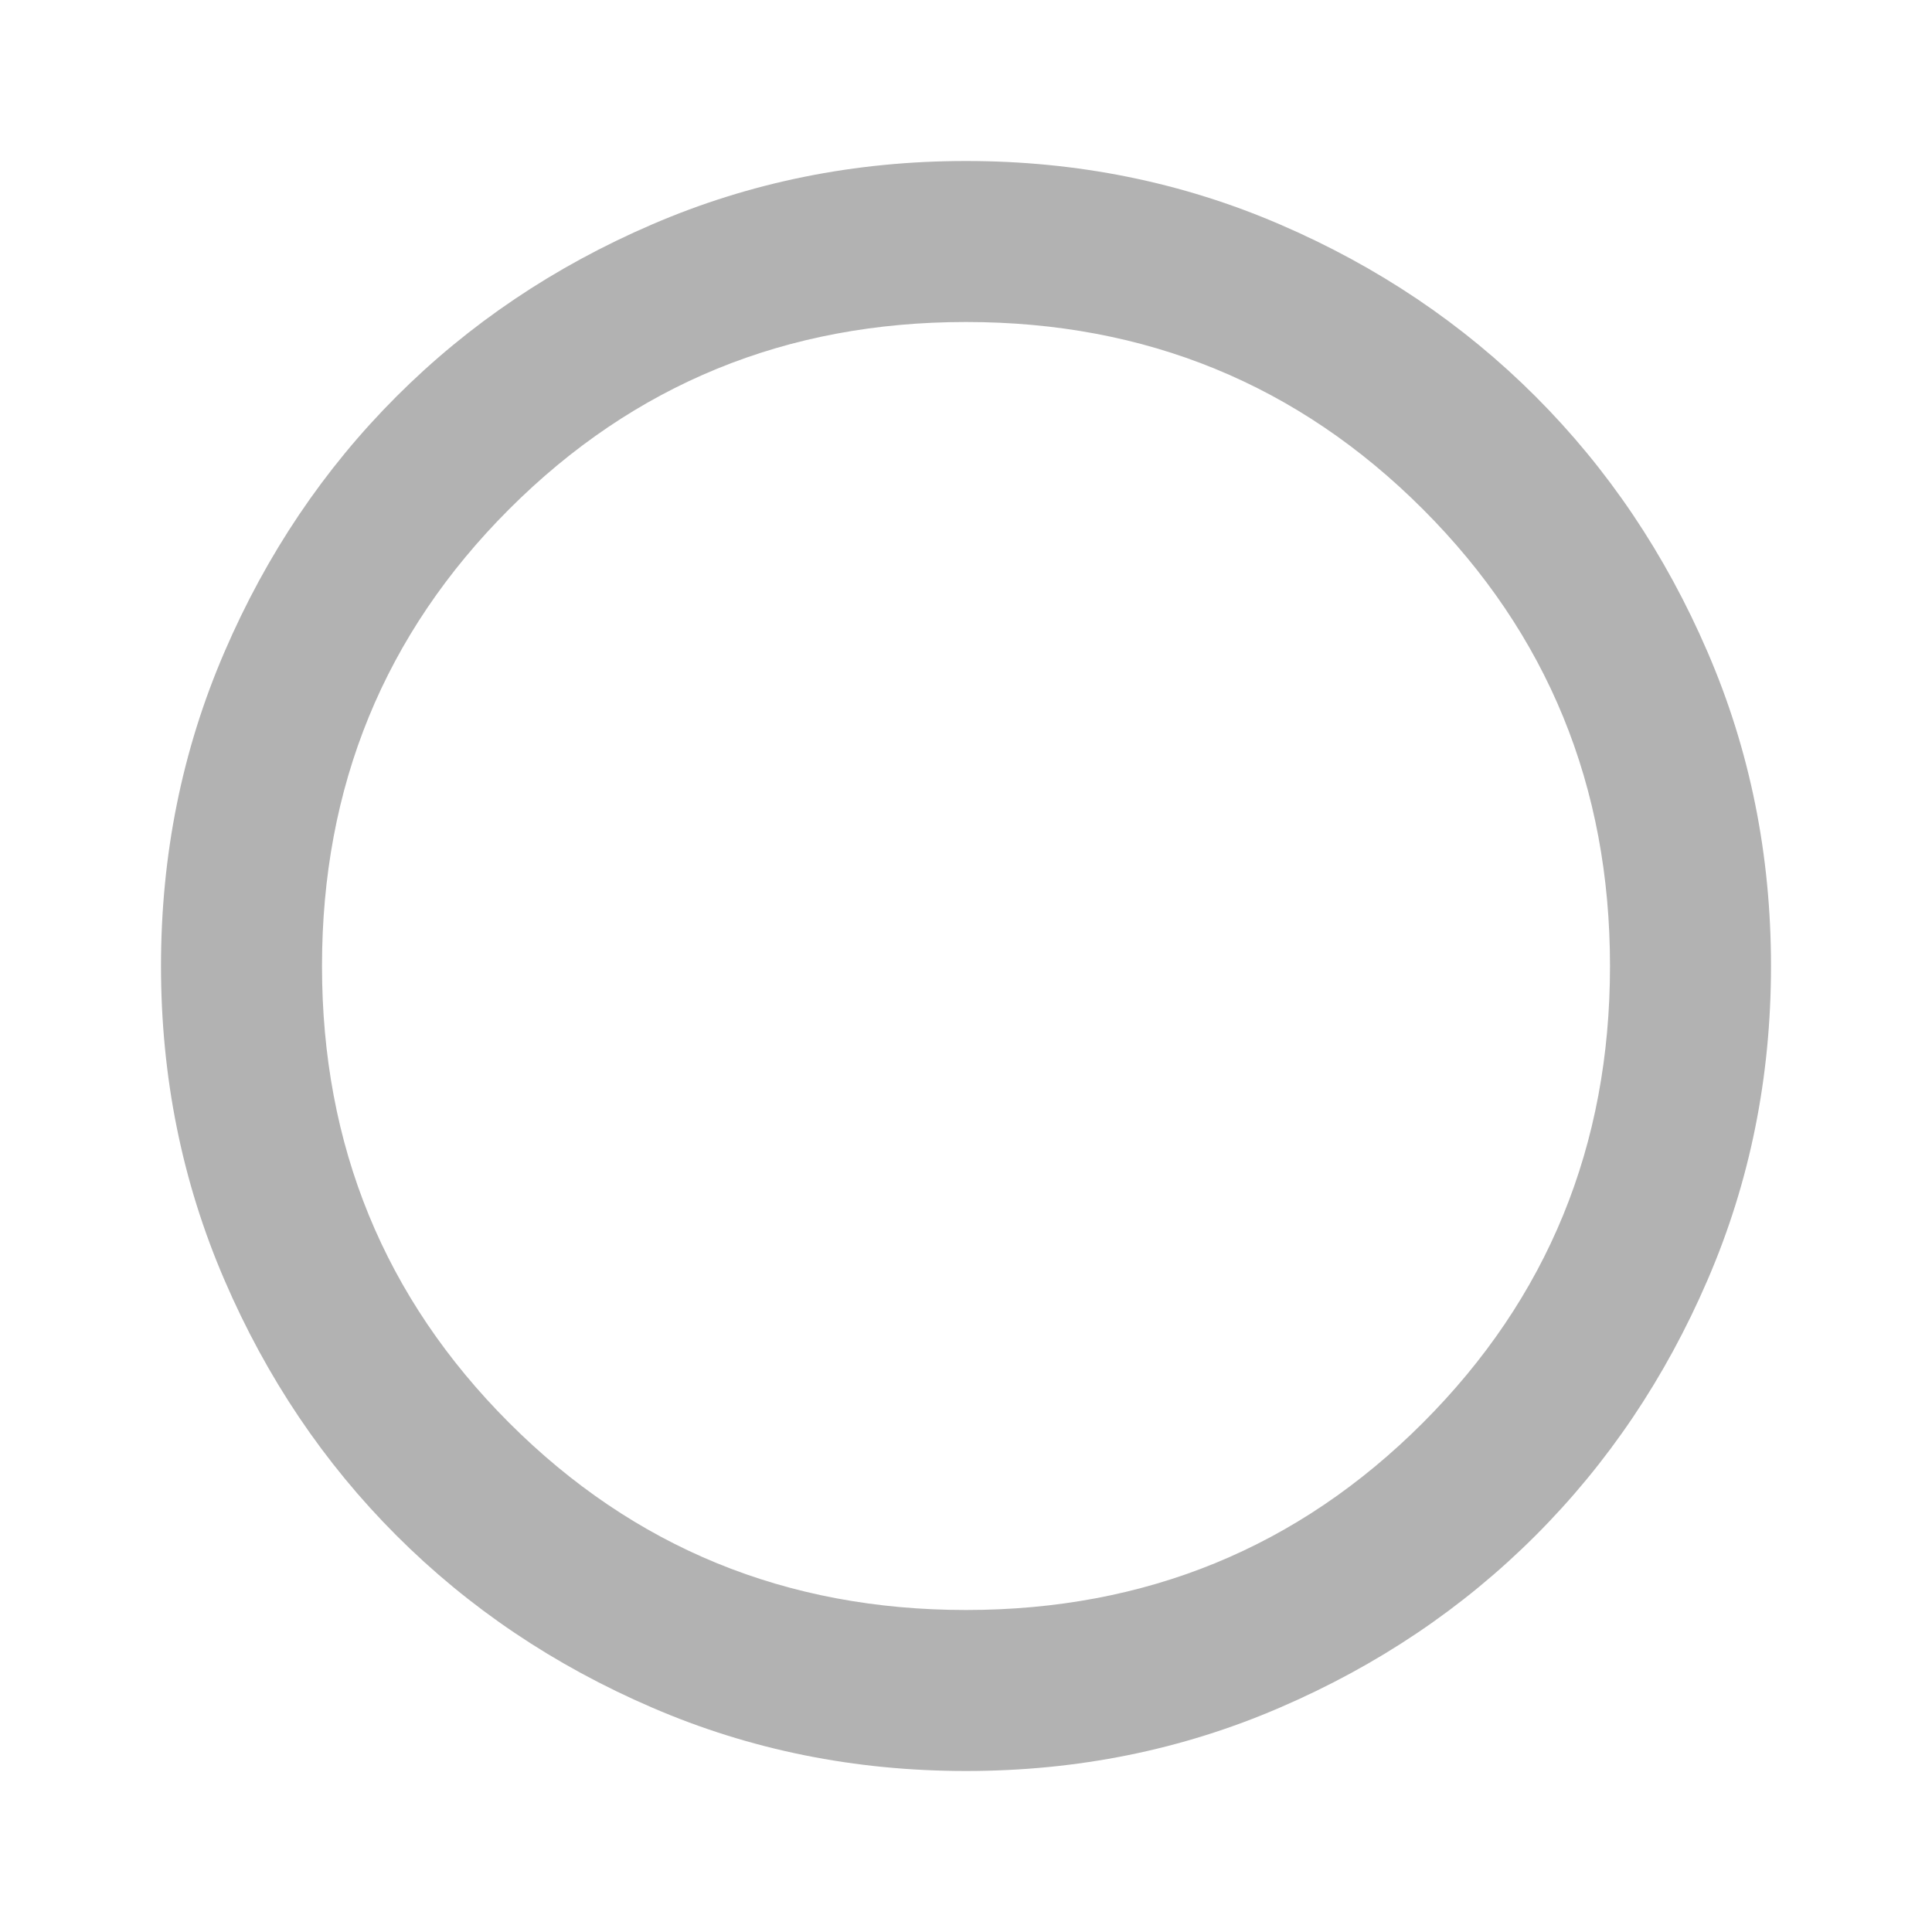
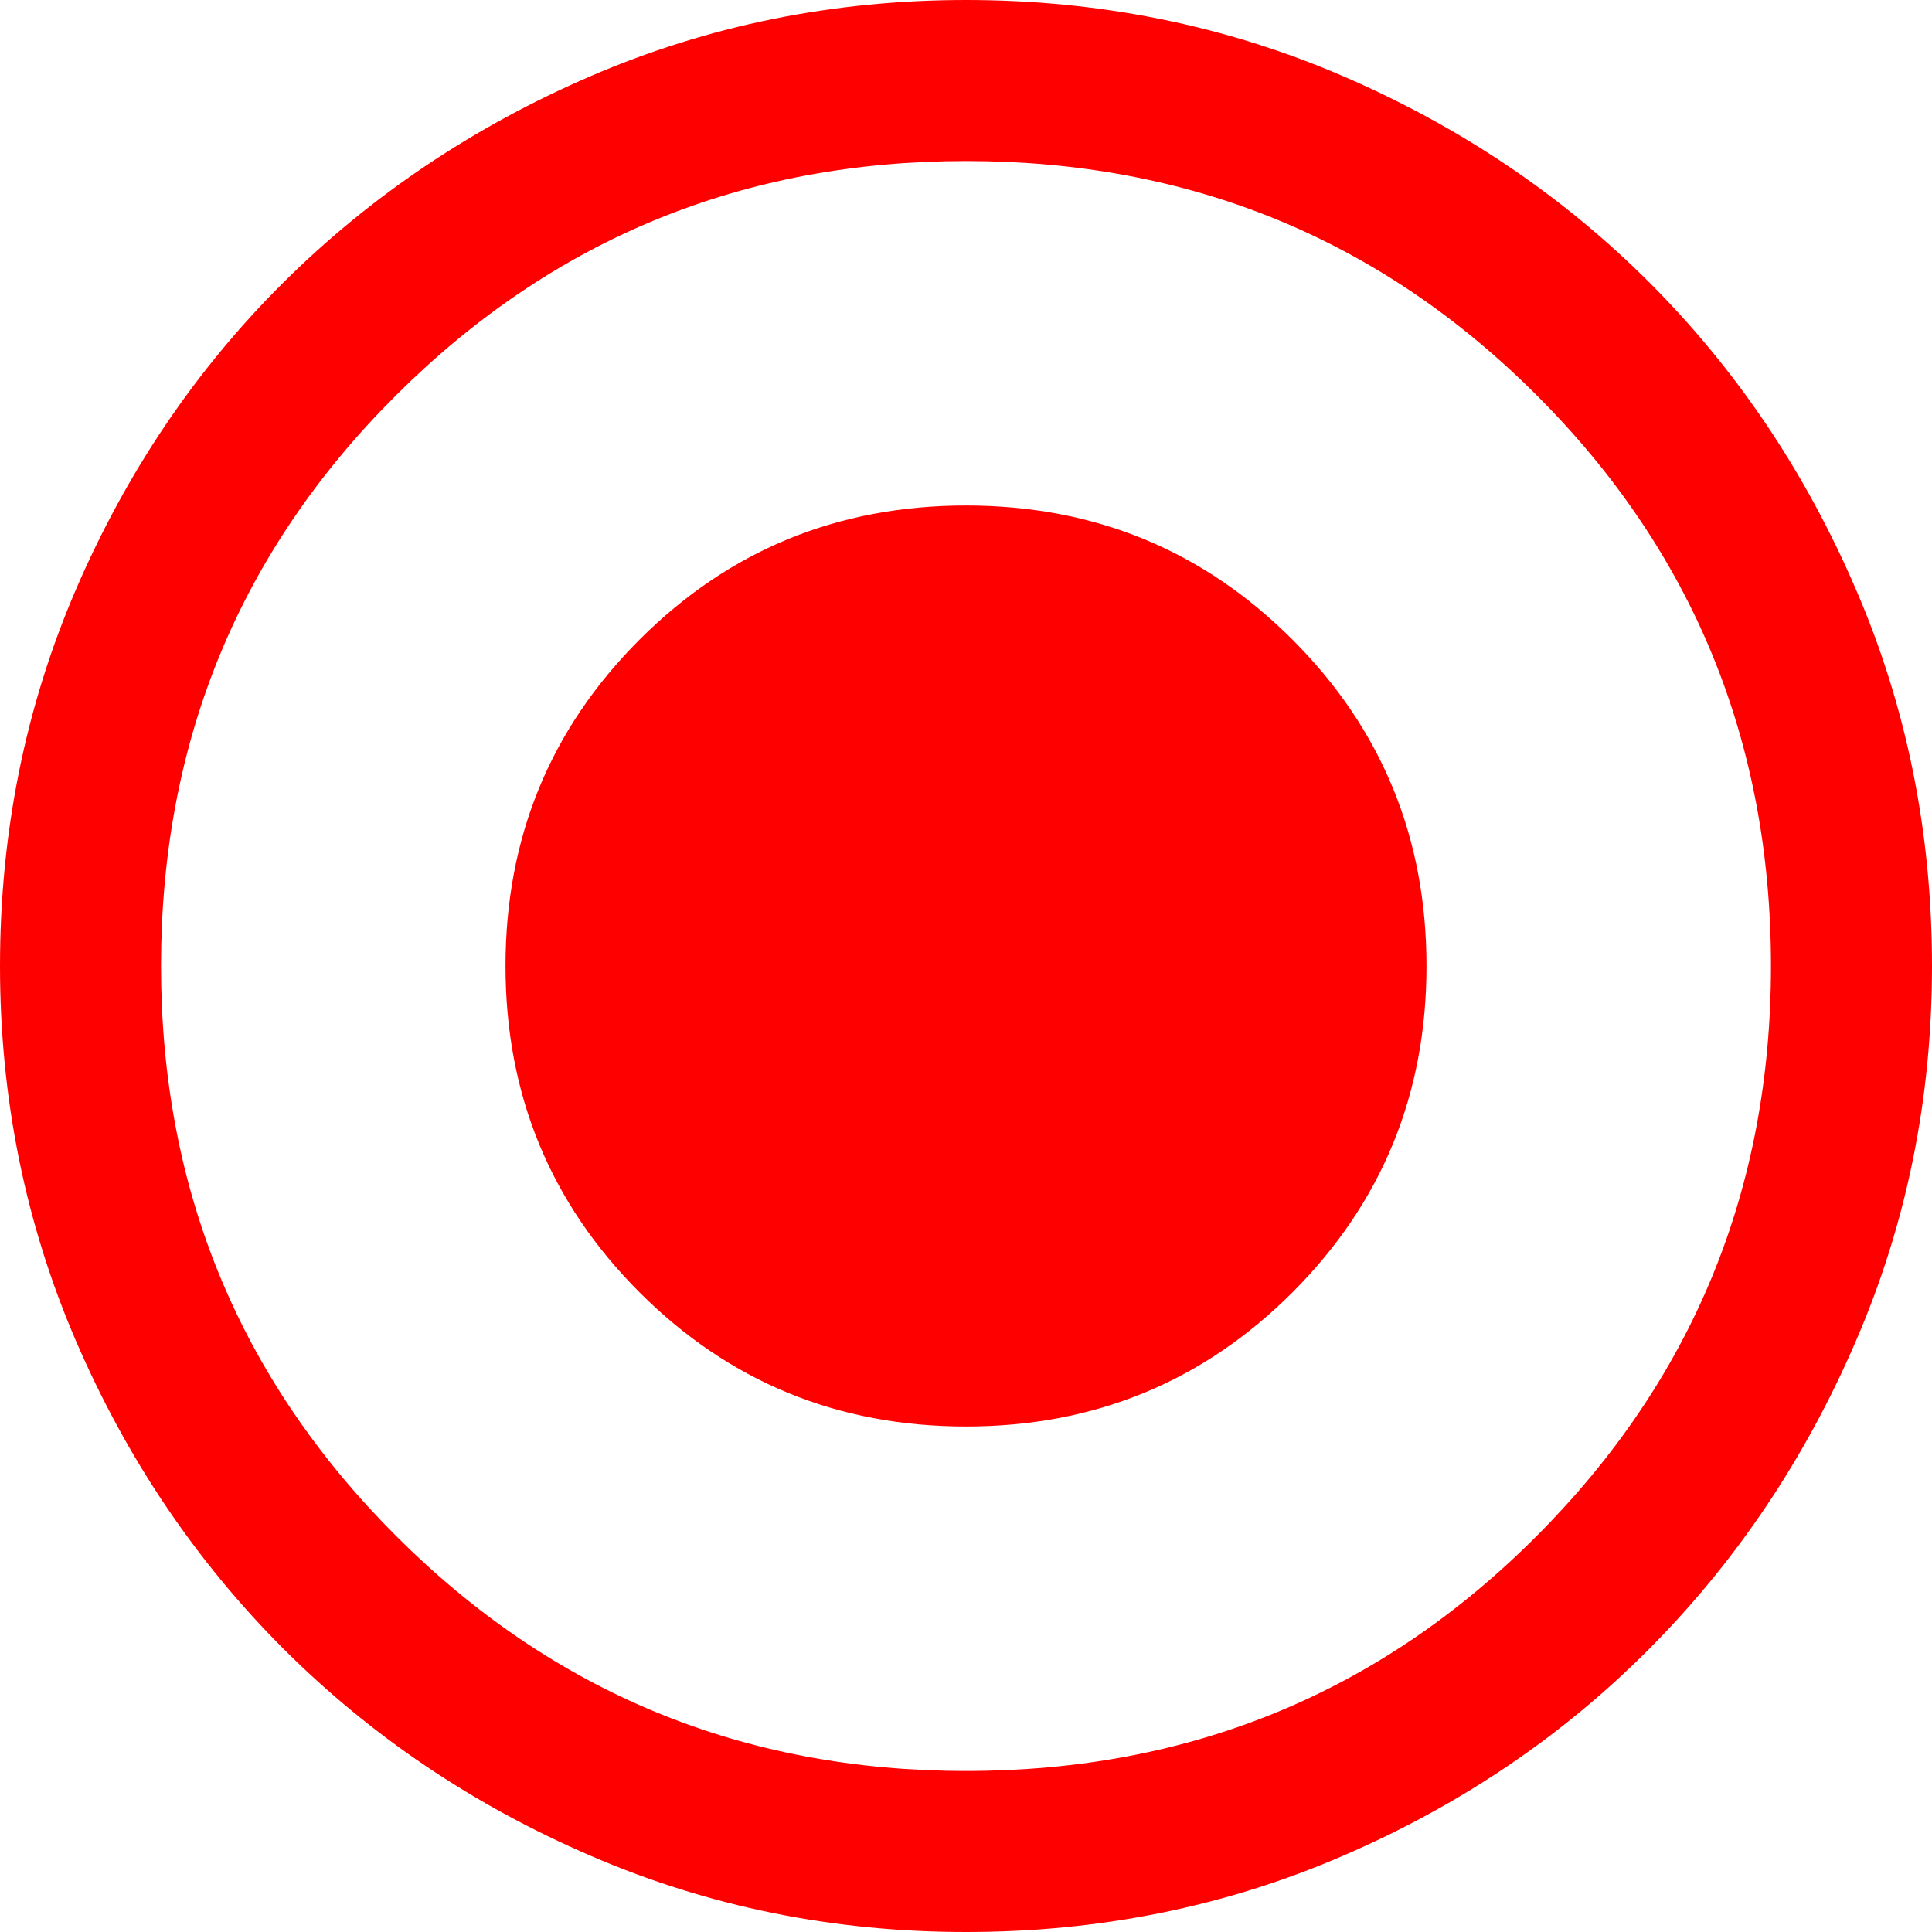
- <svg xmlns="http://www.w3.org/2000/svg" width="24" height="24" viewBox="0 0 24 24" fill="none">
-   <path d="M12 22C10.617 22 9.317 21.738 8.1 21.212C6.883 20.688 5.825 19.975 4.925 19.075C4.025 18.175 3.312 17.117 2.788 15.9C2.263 14.683 2 13.383 2 12C2 10.617 2.263 9.317 2.788 8.1C3.312 6.883 4.025 5.825 4.925 4.925C5.825 4.025 6.883 3.312 8.1 2.788C9.317 2.263 10.617 2 12 2C13.383 2 14.683 2.263 15.9 2.788C17.117 3.312 18.175 4.025 19.075 4.925C19.975 5.825 20.688 6.883 21.212 8.1C21.738 9.317 22 10.617 22 12C22 13.383 21.738 14.683 21.212 15.9C20.688 17.117 19.975 18.175 19.075 19.075C18.175 19.975 17.117 20.688 15.9 21.212C14.683 21.738 13.383 22 12 22ZM12 20C14.233 20 16.125 19.225 17.675 17.675C19.225 16.125 20 14.233 20 12C20 9.767 19.225 7.875 17.675 6.325C16.125 4.775 14.233 4 12 4C9.767 4 7.875 4.775 6.325 6.325C4.775 7.875 4 9.767 4 12C4 14.233 4.775 16.125 6.325 17.675C7.875 19.225 9.767 20 12 20Z" fill="#B2B2B2" />
+ <svg xmlns="http://www.w3.org/2000/svg" width="20" height="20" viewBox="0 0 20 20" fill="none">
+   <path d="M10 14.767C11.328 14.767 12.454 14.304 13.379 13.379C14.304 12.454 14.767 11.328 14.767 10C14.767 8.672 14.304 7.546 13.379 6.621C12.454 5.696 11.328 5.233 10 5.233C8.672 5.233 7.546 5.696 6.621 6.621C5.696 7.546 5.233 8.672 5.233 10C5.233 11.328 5.696 12.454 6.621 13.379C7.546 14.304 8.672 14.767 10 14.767ZM10 20C8.628 20 7.333 19.738 6.117 19.212C4.9 18.688 3.839 17.972 2.933 17.067C2.028 16.161 1.312 15.1 0.787 13.883C0.263 12.667 0 11.372 0 10C0 8.617 0.263 7.317 0.787 6.1C1.312 4.883 2.028 3.825 2.933 2.925C3.839 2.025 4.9 1.312 6.117 0.787C7.333 0.263 8.628 0 10 0C11.383 0 12.683 0.263 13.9 0.787C15.117 1.312 16.175 2.025 17.075 2.925C17.975 3.825 18.688 4.883 19.212 6.1C19.738 7.317 20 8.617 20 10C20 11.372 19.738 12.667 19.212 13.883C18.688 15.1 17.975 16.161 17.075 17.067C16.175 17.972 15.117 18.688 13.9 19.212C12.683 19.738 11.383 20 10 20ZM10 18.333C12.322 18.333 14.292 17.522 15.908 15.9C17.525 14.278 18.333 12.311 18.333 10C18.333 7.678 17.525 5.708 15.908 4.092C14.292 2.475 12.322 1.667 10 1.667C7.689 1.667 5.722 2.475 4.1 4.092C2.478 5.708 1.667 7.678 1.667 10C1.667 12.311 2.478 14.278 4.1 15.9C5.722 17.522 7.689 18.333 10 18.333Z" fill="#FF0000" />
</svg>
